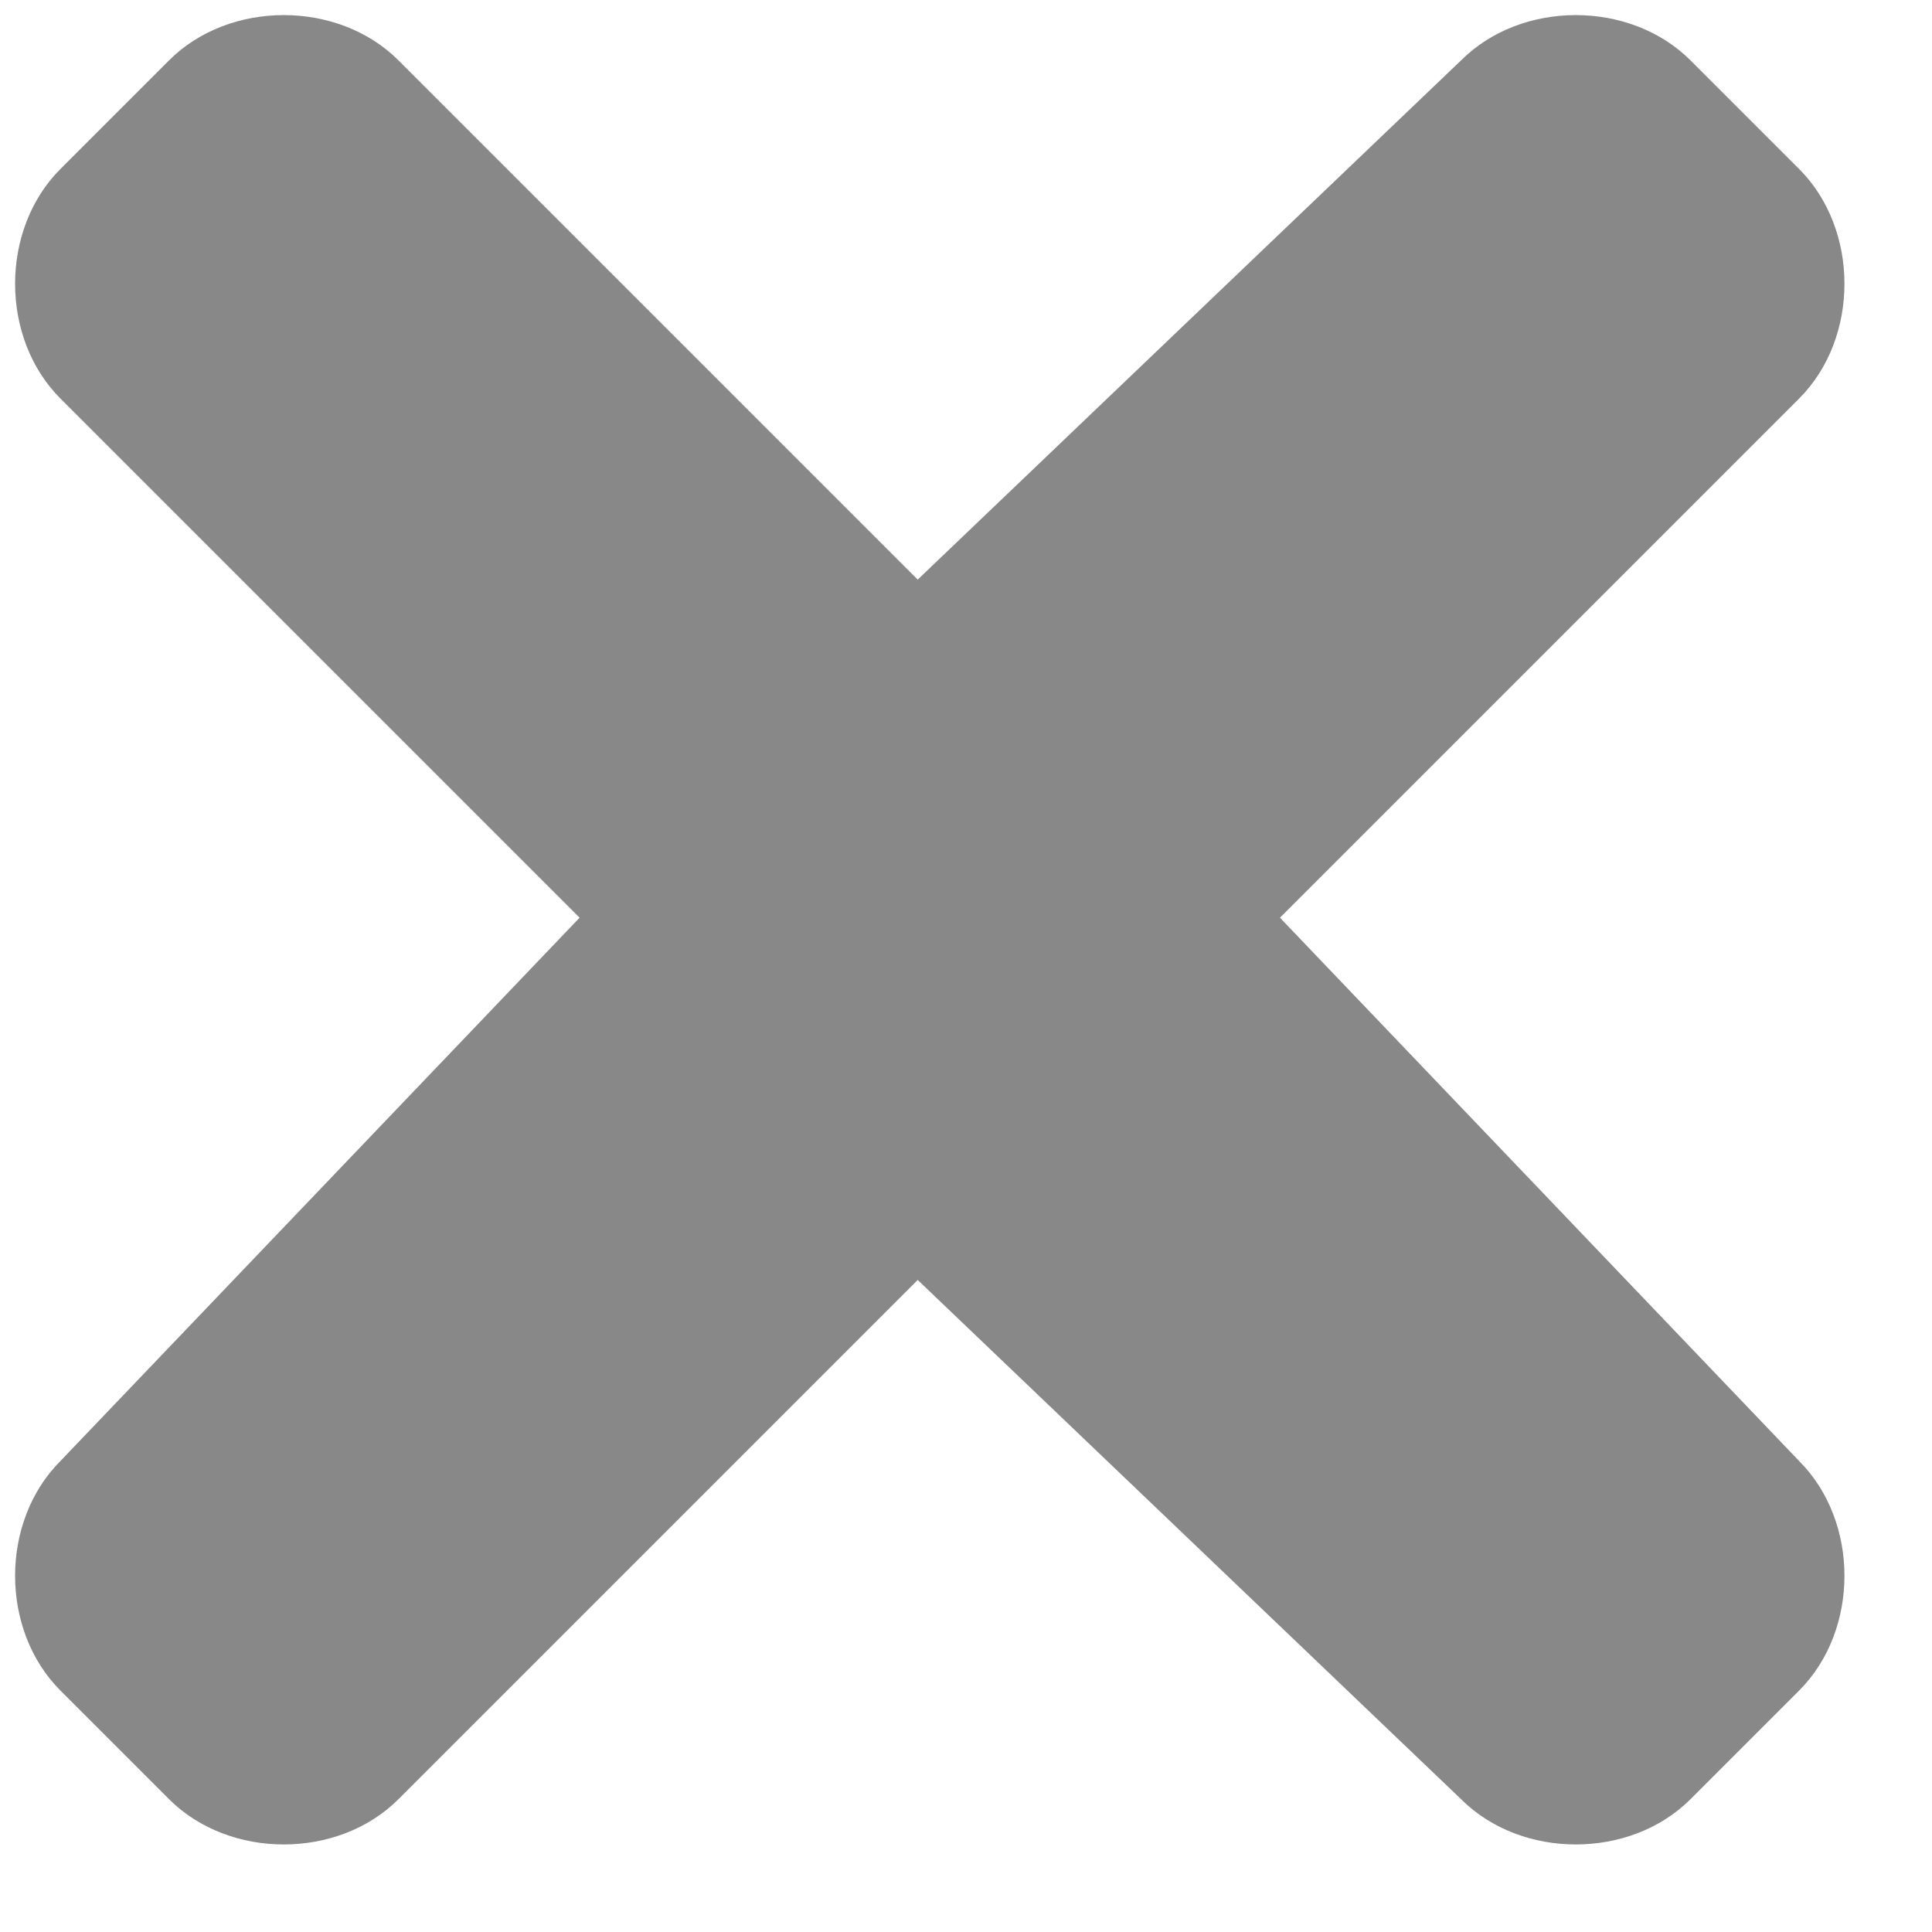
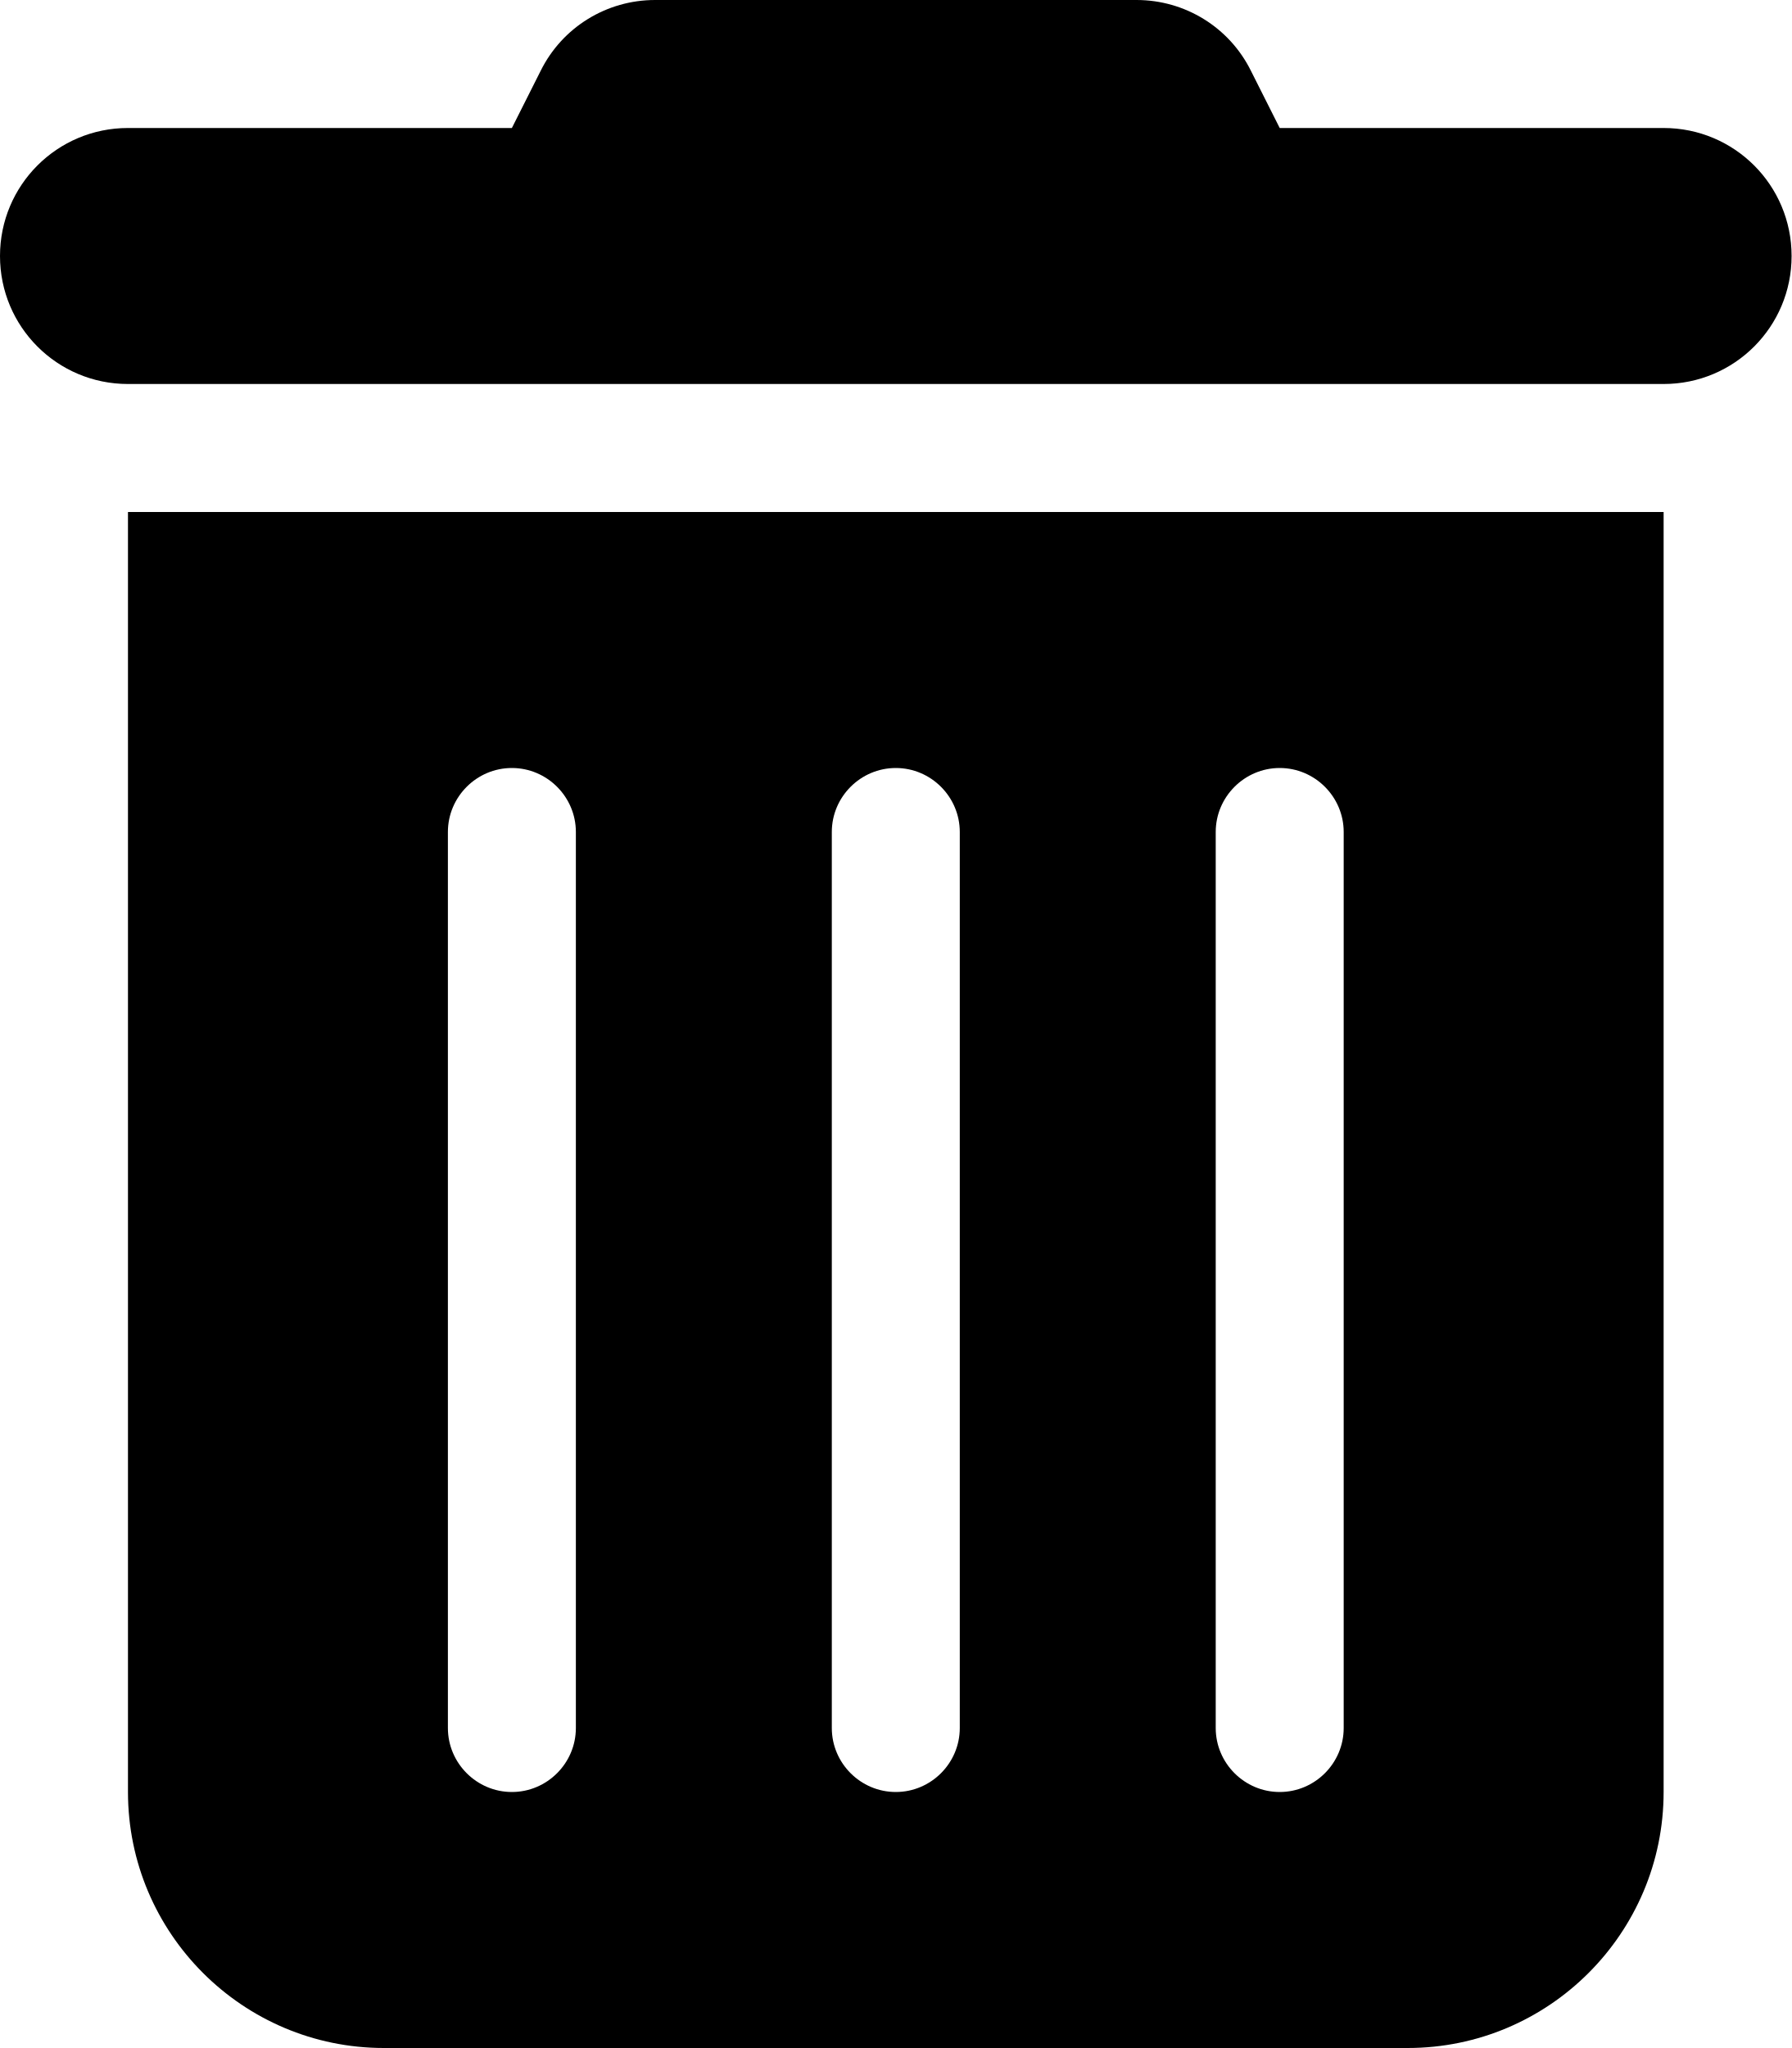
- <svg xmlns="http://www.w3.org/2000/svg" id="Layer_1" viewBox="-295 293 16 16" preserveAspectRatio="xMinYMid meet">
-   <style>.st0{fill:#888;}</style>
-   <path class="st0" d="M-284.4 300.6l4.3-4.3c.5-.5.5-1.4 0-1.9l-.9-.9c-.5-.5-1.4-.5-1.9 0l-4.5 4.3-4.3-4.3c-.5-.5-1.4-.5-1.9 0l-.9.9c-.5.5-.5 1.4 0 1.9l4.3 4.3-4.3 4.5c-.5.5-.5 1.4 0 1.9l.9.9c.5.5 1.4.5 1.9 0l4.3-4.3 4.5 4.3c.5.5 1.4.5 1.9 0l.9-.9c.5-.5.5-1.4 0-1.9l-4.3-4.5z" />
+ <svg xmlns="http://www.w3.org/2000/svg" viewBox="0 0 448 512" preserveAspectRatio="xMinYMid meet">
+   <path d="M135.2 17.7C140.6 6.8 151.7 0 163.8 0H284.2c12.1 0 23.2 6.8 28.6 17.7L320 32h96c17.7 0 32 14.3 32 32s-14.3 32-32 32H32C14.3 96 0 81.7 0 64S14.3 32 32 32h96l7.2-14.3zM32 128H416V448c0 35.3-28.7 64-64 64H96c-35.3 0-64-28.7-64-64V128zm96 64c-8.8 0-16 7.2-16 16V432c0 8.8 7.2 16 16 16s16-7.2 16-16V208c0-8.8-7.2-16-16-16zm96 0c-8.8 0-16 7.2-16 16V432c0 8.8 7.2 16 16 16s16-7.2 16-16V208c0-8.8-7.2-16-16-16zm96 0c-8.8 0-16 7.2-16 16V432c0 8.8 7.2 16 16 16s16-7.2 16-16V208c0-8.8-7.2-16-16-16z" />
</svg>
